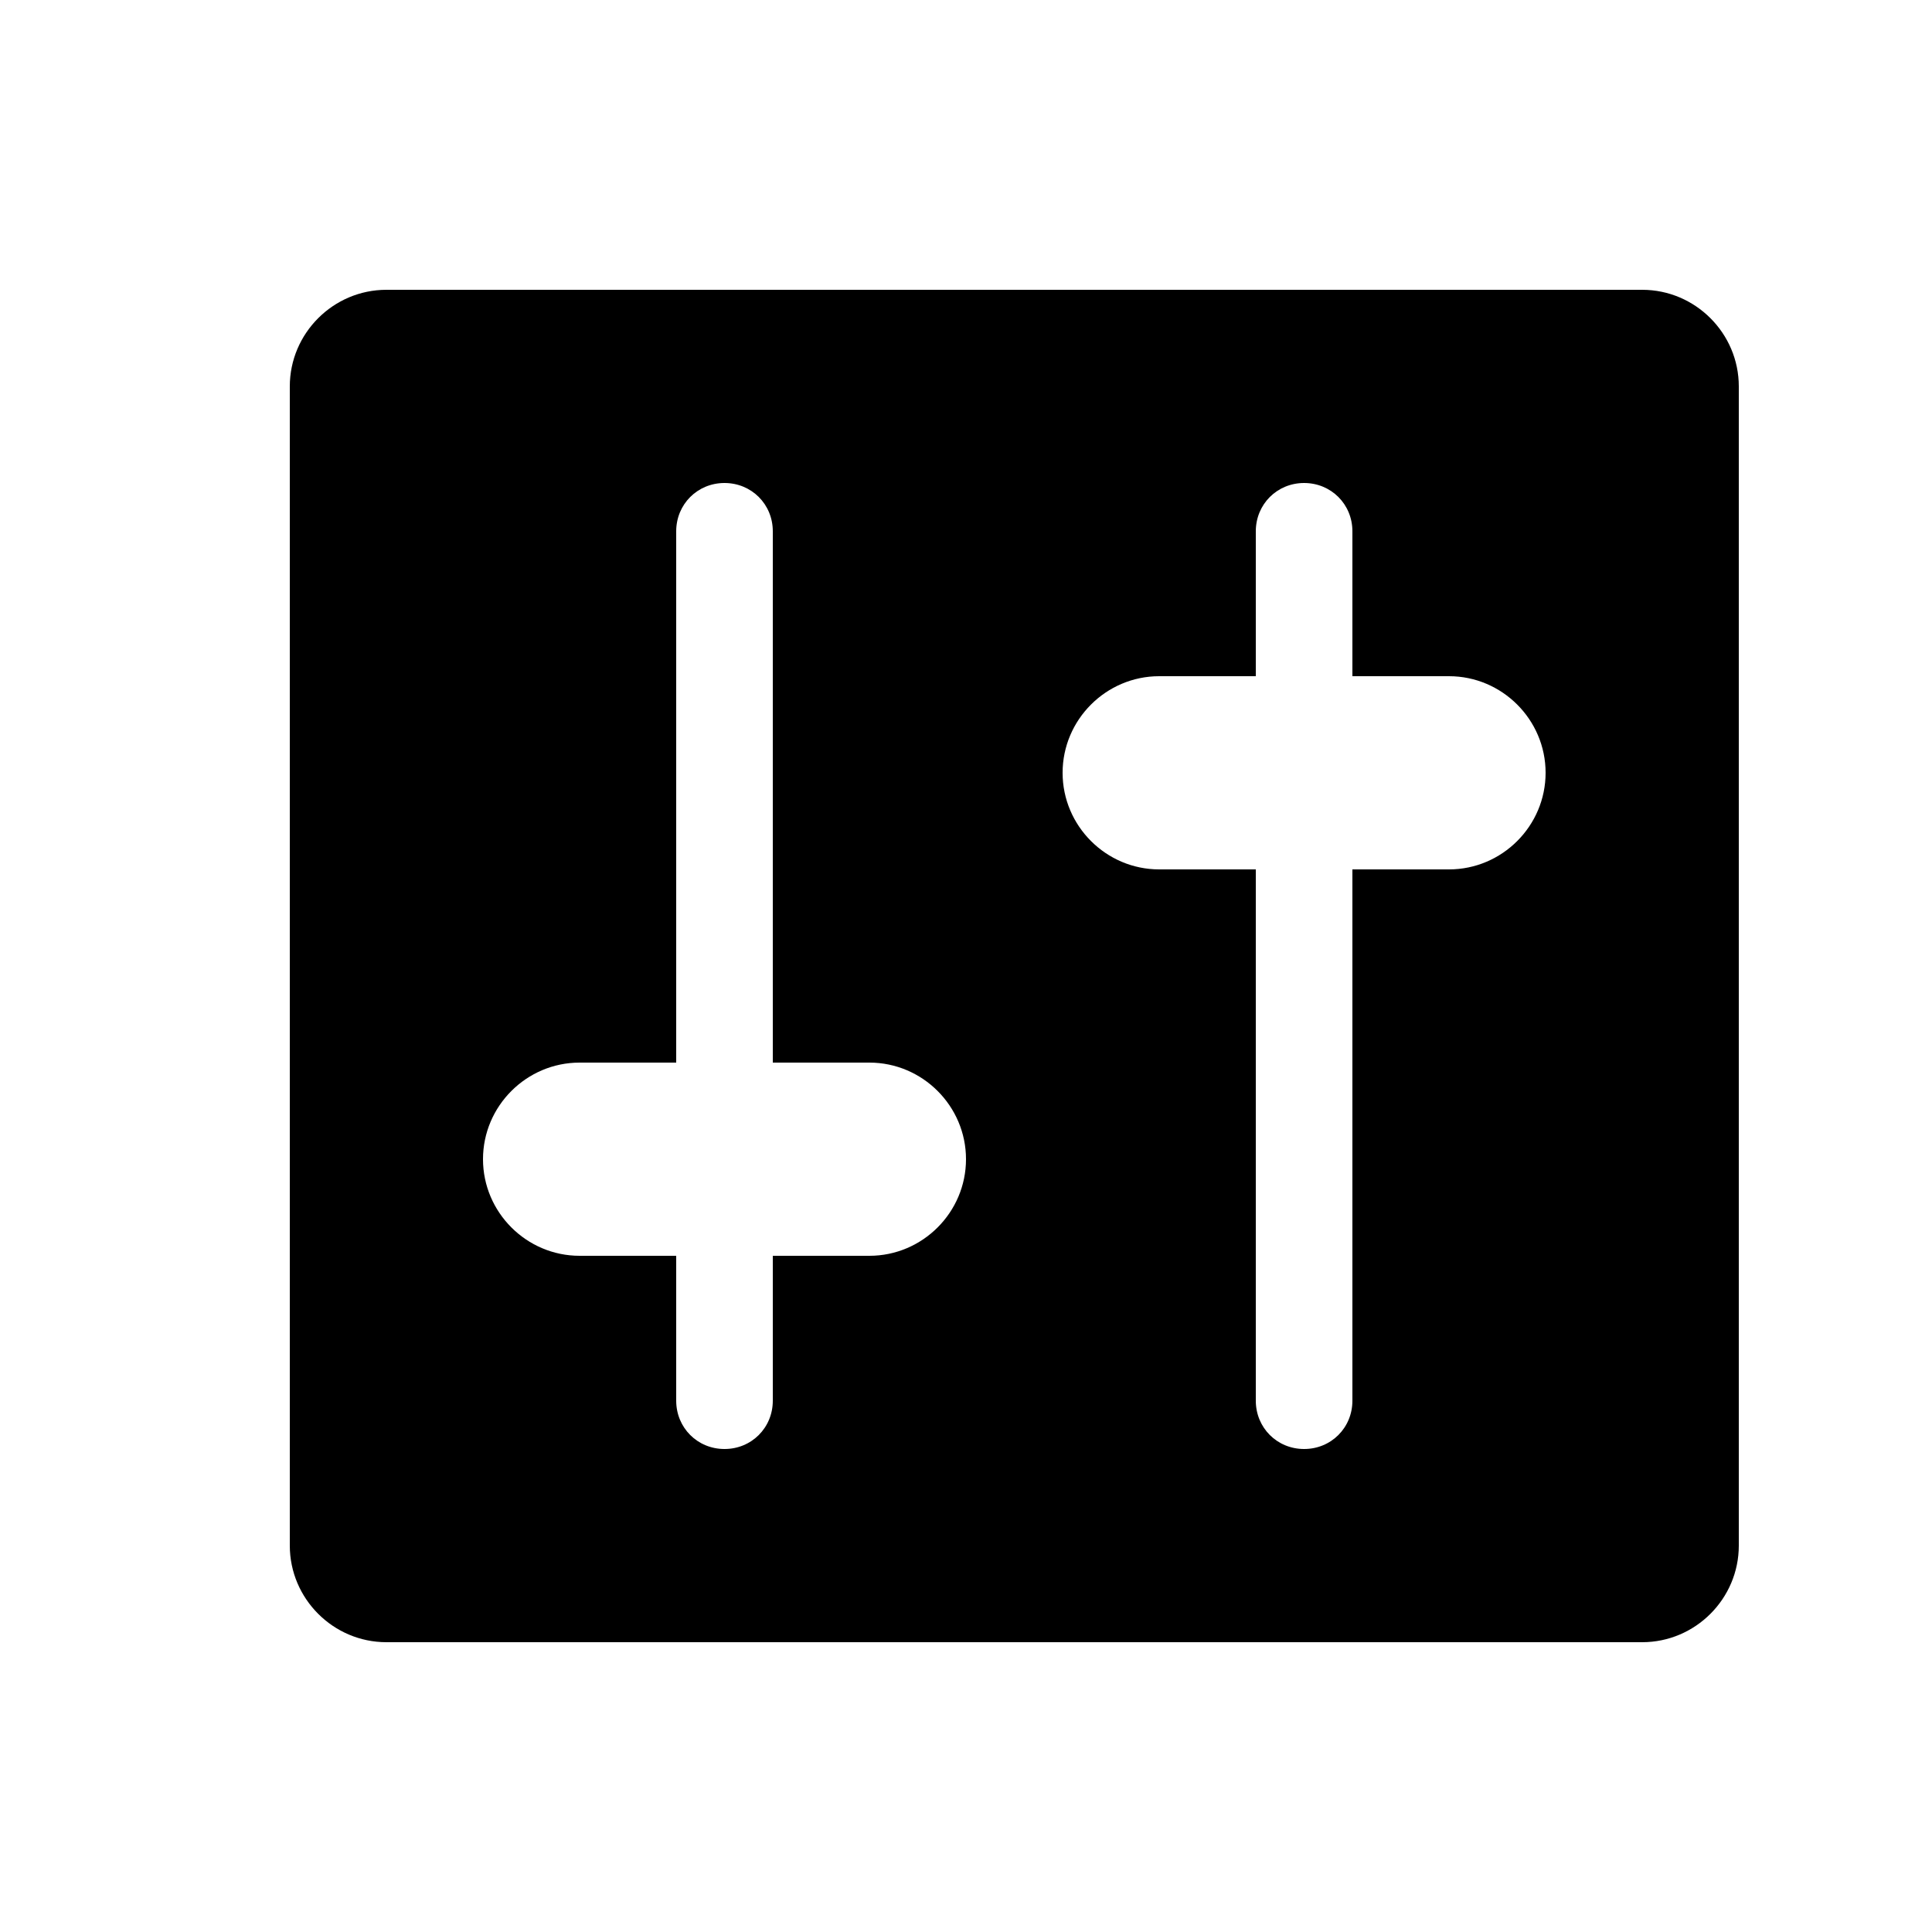
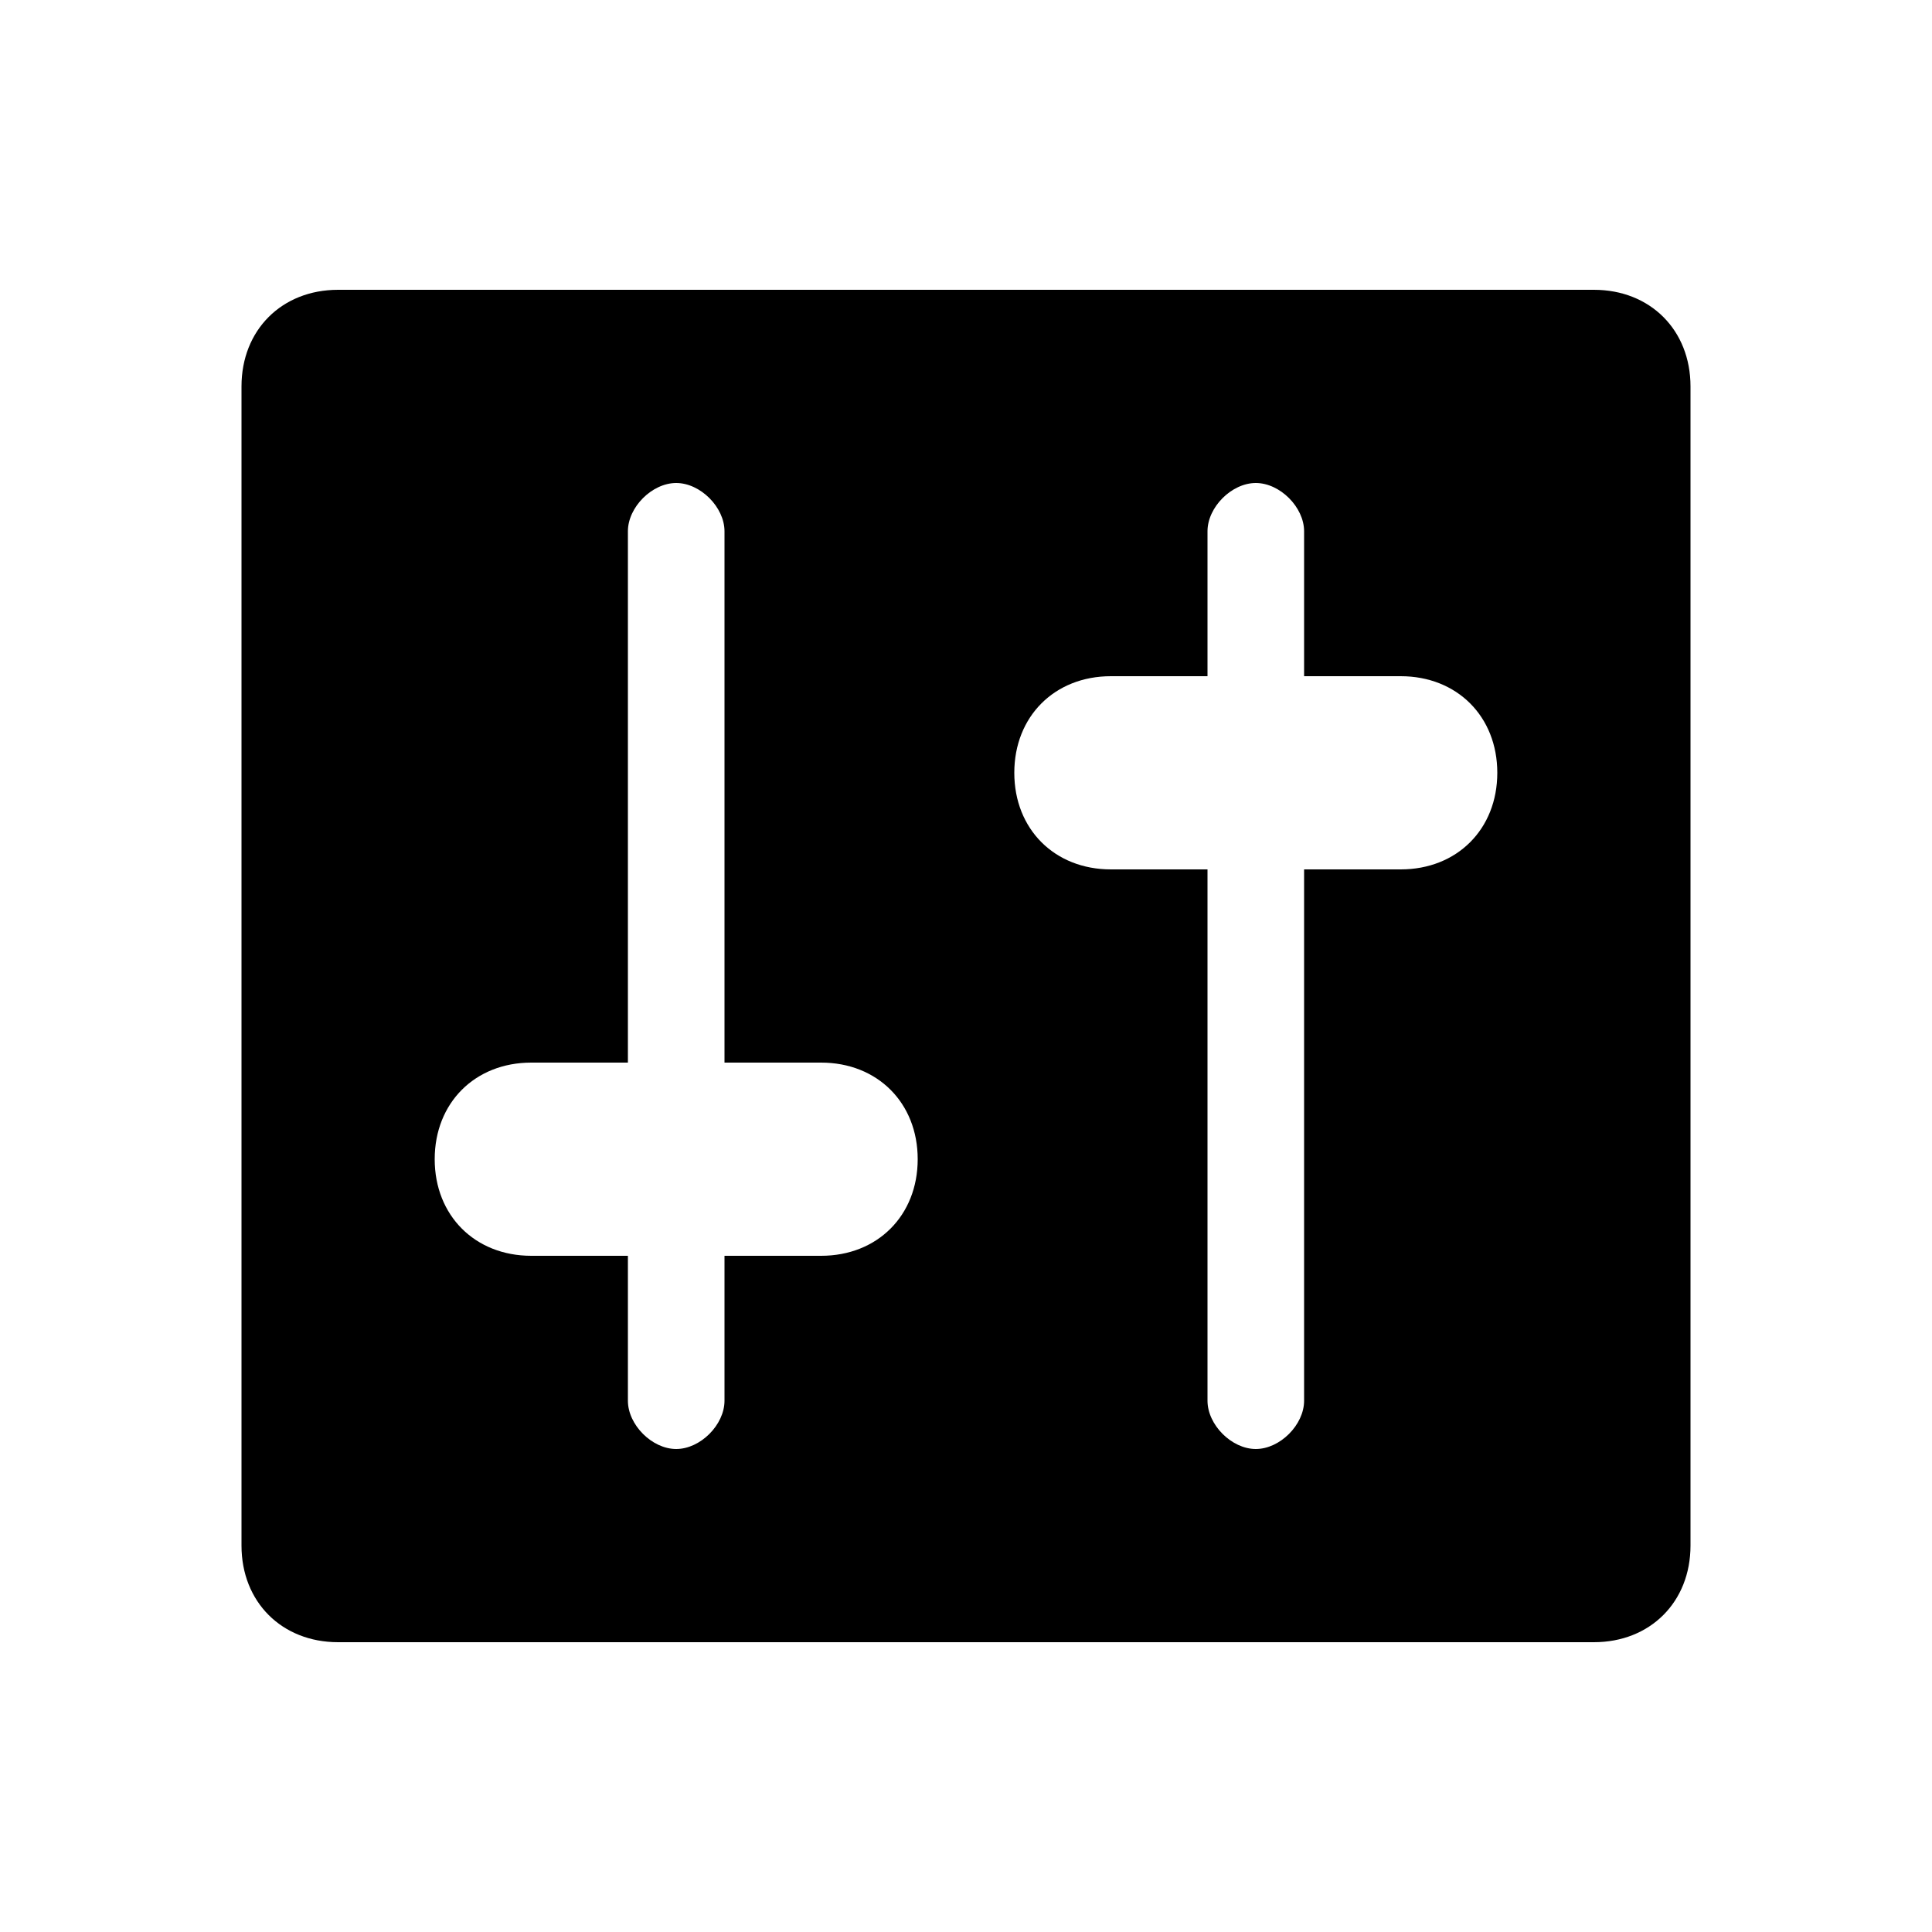
- <svg xmlns="http://www.w3.org/2000/svg" version="1.1" width="24" height="24" viewBox="0 0 24 24">
-   <path d="M21.6 19.2v-14.4c0-0.66-0.54-1.2-1.2-1.2h-15.6c-0.66 0-1.2 0.54-1.2 1.2v14.4c0 0.66 0.54 1.2 1.2 1.2h15.6c0.66 0 1.2-0.54 1.2-1.2zM9.6 13.2h1.2c0.66 0 1.2 0.54 1.2 1.2s-0.54 1.2-1.2 1.2h-1.2v1.8c0 0.336-0.264 0.6-0.6 0.6s-0.6-0.264-0.6-0.6v-1.8h-1.2c-0.66 0-1.2-0.54-1.2-1.2s0.54-1.2 1.2-1.2h1.2v-6.6c0-0.336 0.264-0.6 0.6-0.6s0.6 0.264 0.6 0.6v6.6zM15.6 10.8h-1.2c-0.66 0-1.2-0.54-1.2-1.2s0.54-1.2 1.2-1.2h1.2v-1.8c0-0.336 0.264-0.6 0.6-0.6s0.6 0.264 0.6 0.6v1.8h1.2c0.66 0 1.2 0.54 1.2 1.2s-0.54 1.2-1.2 1.2h-1.2v6.6c0 0.336-0.264 0.6-0.6 0.6s-0.6-0.264-0.6-0.6v-6.6z" />
+ <svg xmlns="http://www.w3.org/2000/svg" version="1.1" id="Layer_1" x="0px" y="0px" width="24px" height="24px" viewBox="0 0 24 24" style="enable-background:new 0 0 24 24;" xml:space="preserve">
+   <path d="M21,19.2V4.8c0-0.7-0.5-1.2-1.2-1.2H4.2C3.5,3.6,3,4.1,3,4.8v14.4c0,0.7,0.5,1.2,1.2,1.2h15.6C20.5,20.4,21,19.9,21,19.2z   M9,13.2h1.2c0.7,0,1.2,0.5,1.2,1.2s-0.5,1.2-1.2,1.2H9v1.8C9,17.7,8.7,18,8.4,18s-0.6-0.3-0.6-0.6v-1.8H6.6c-0.7,0-1.2-0.5-1.2-1.2  s0.5-1.2,1.2-1.2h1.2V6.6C7.8,6.3,8.1,6,8.4,6S9,6.3,9,6.6V13.2z M15,10.8h-1.2c-0.7,0-1.2-0.5-1.2-1.2s0.5-1.2,1.2-1.2H15V6.6  C15,6.3,15.3,6,15.6,6s0.6,0.3,0.6,0.6v1.8h1.2c0.7,0,1.2,0.5,1.2,1.2s-0.5,1.2-1.2,1.2h-1.2v6.6c0,0.3-0.3,0.6-0.6,0.6  S15,17.7,15,17.4C15,17.4,15,10.8,15,10.8z" />
</svg>
